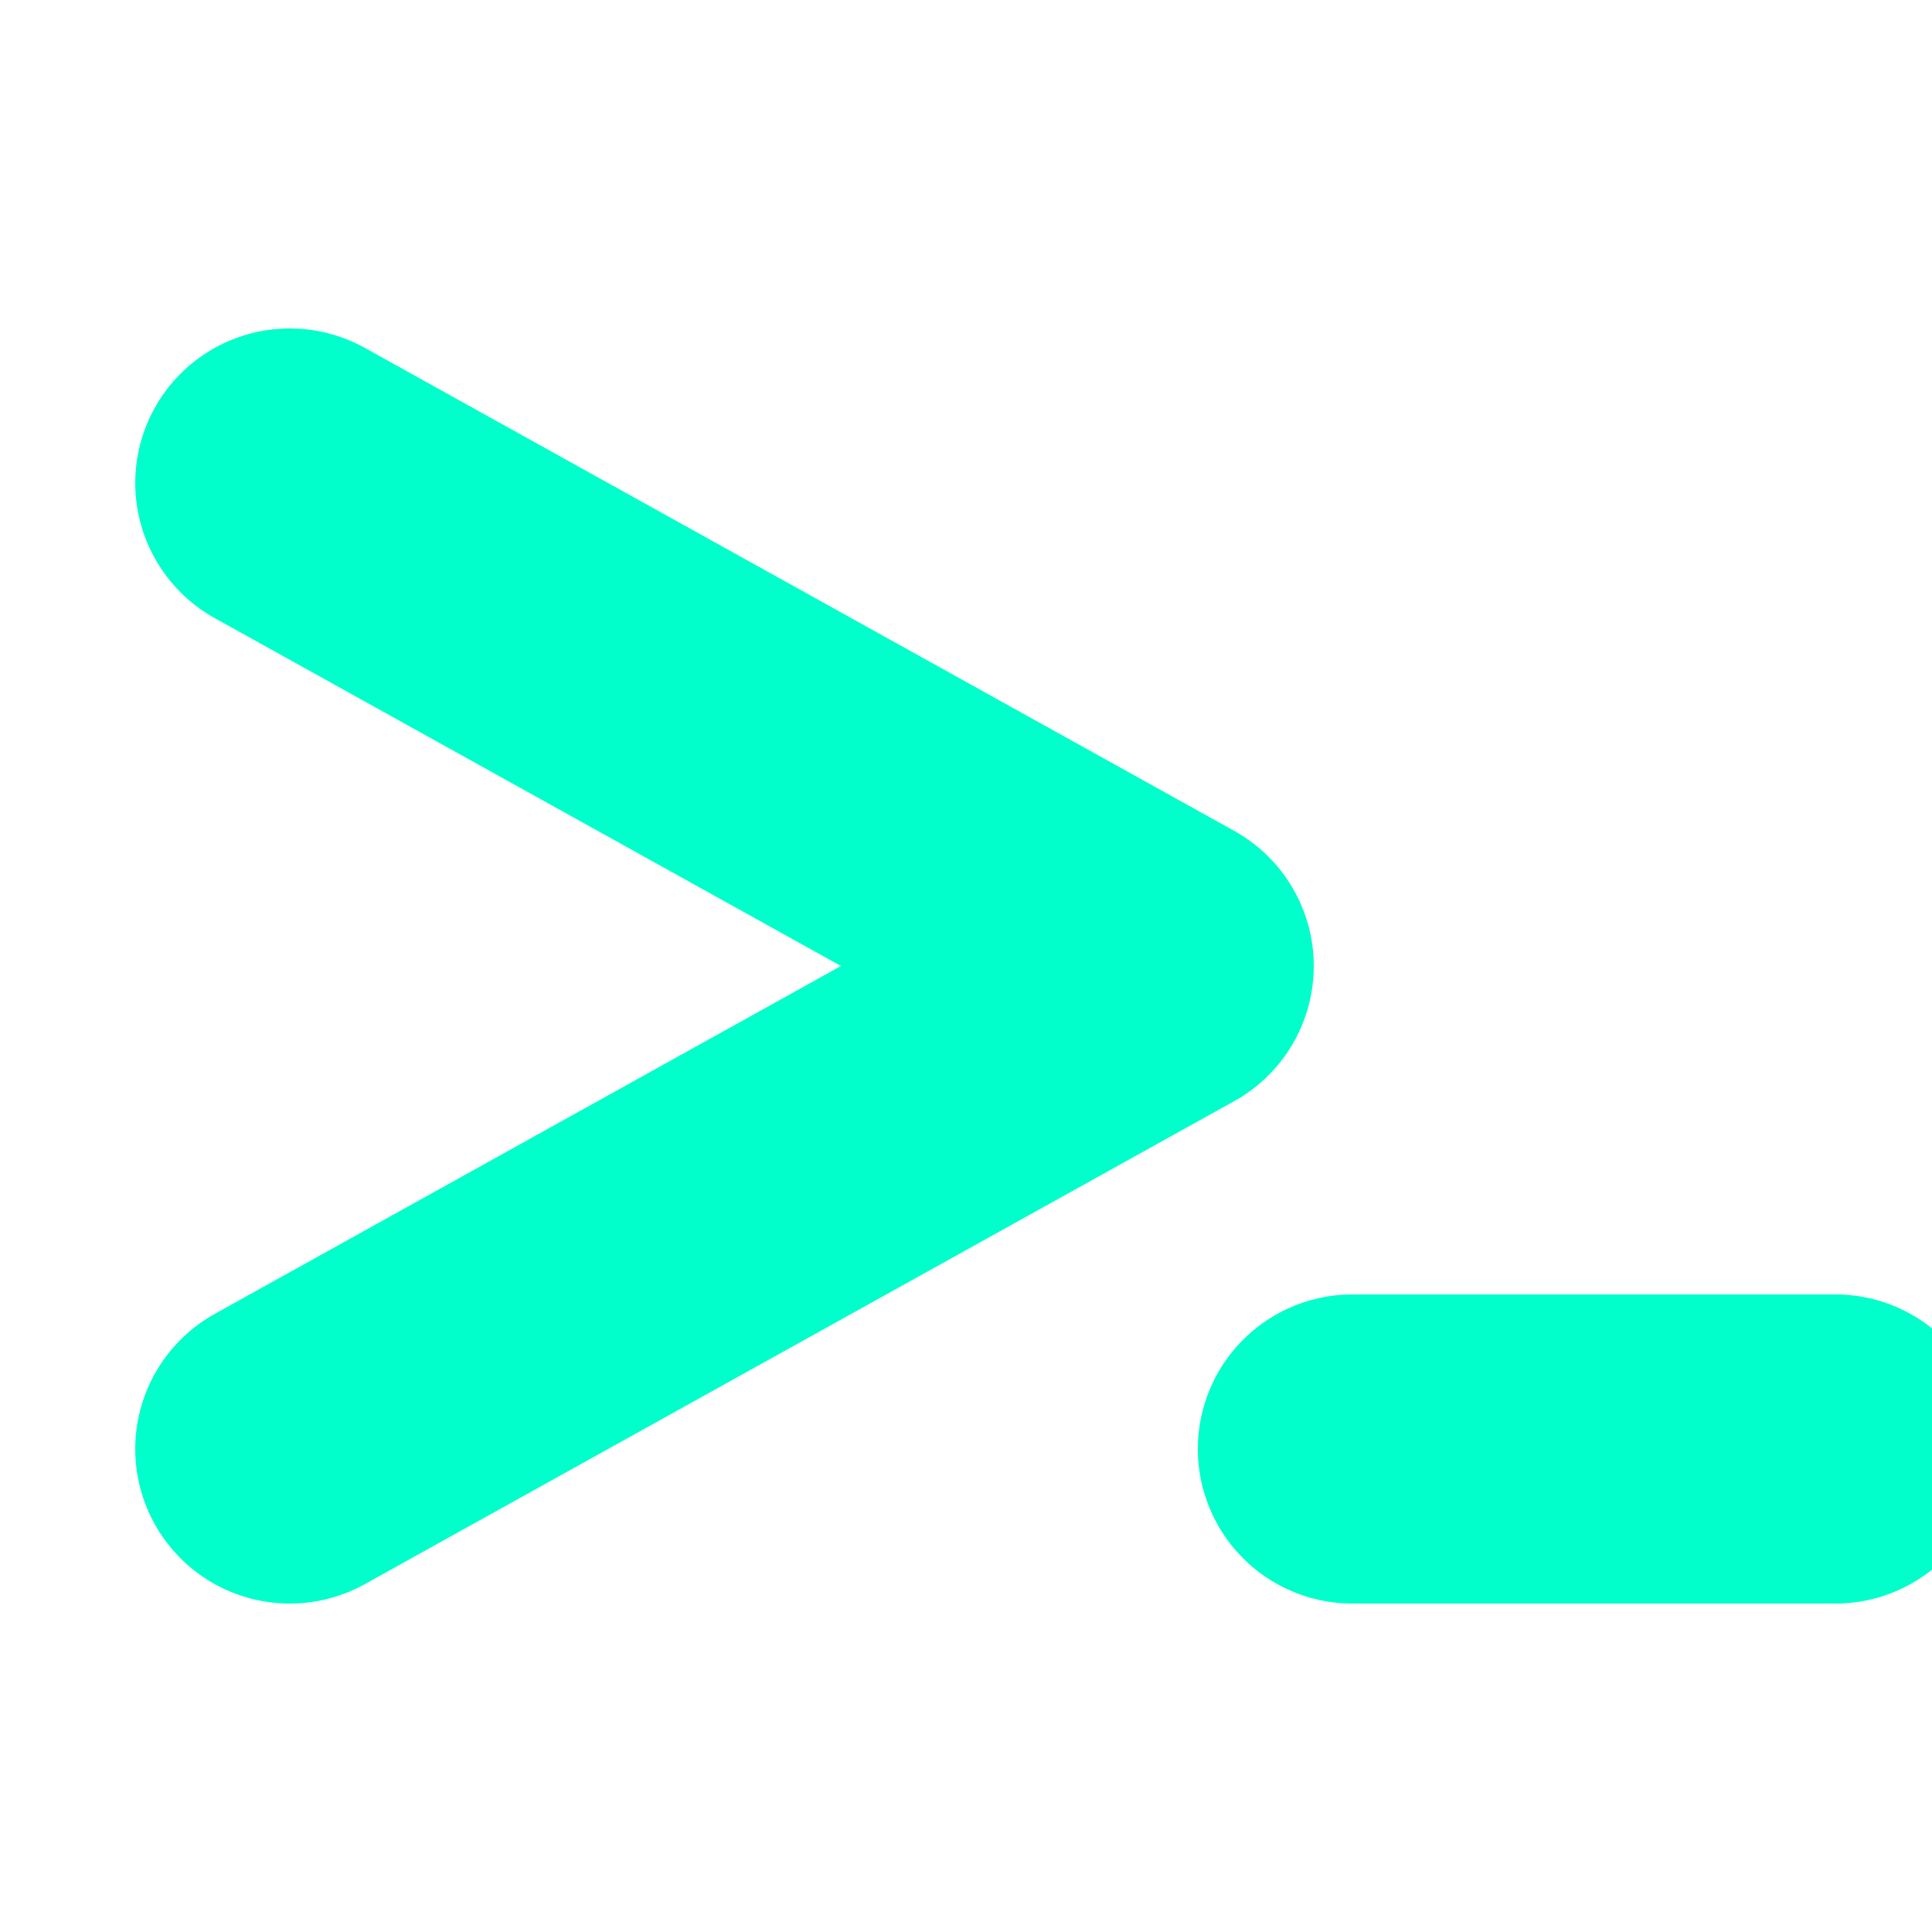
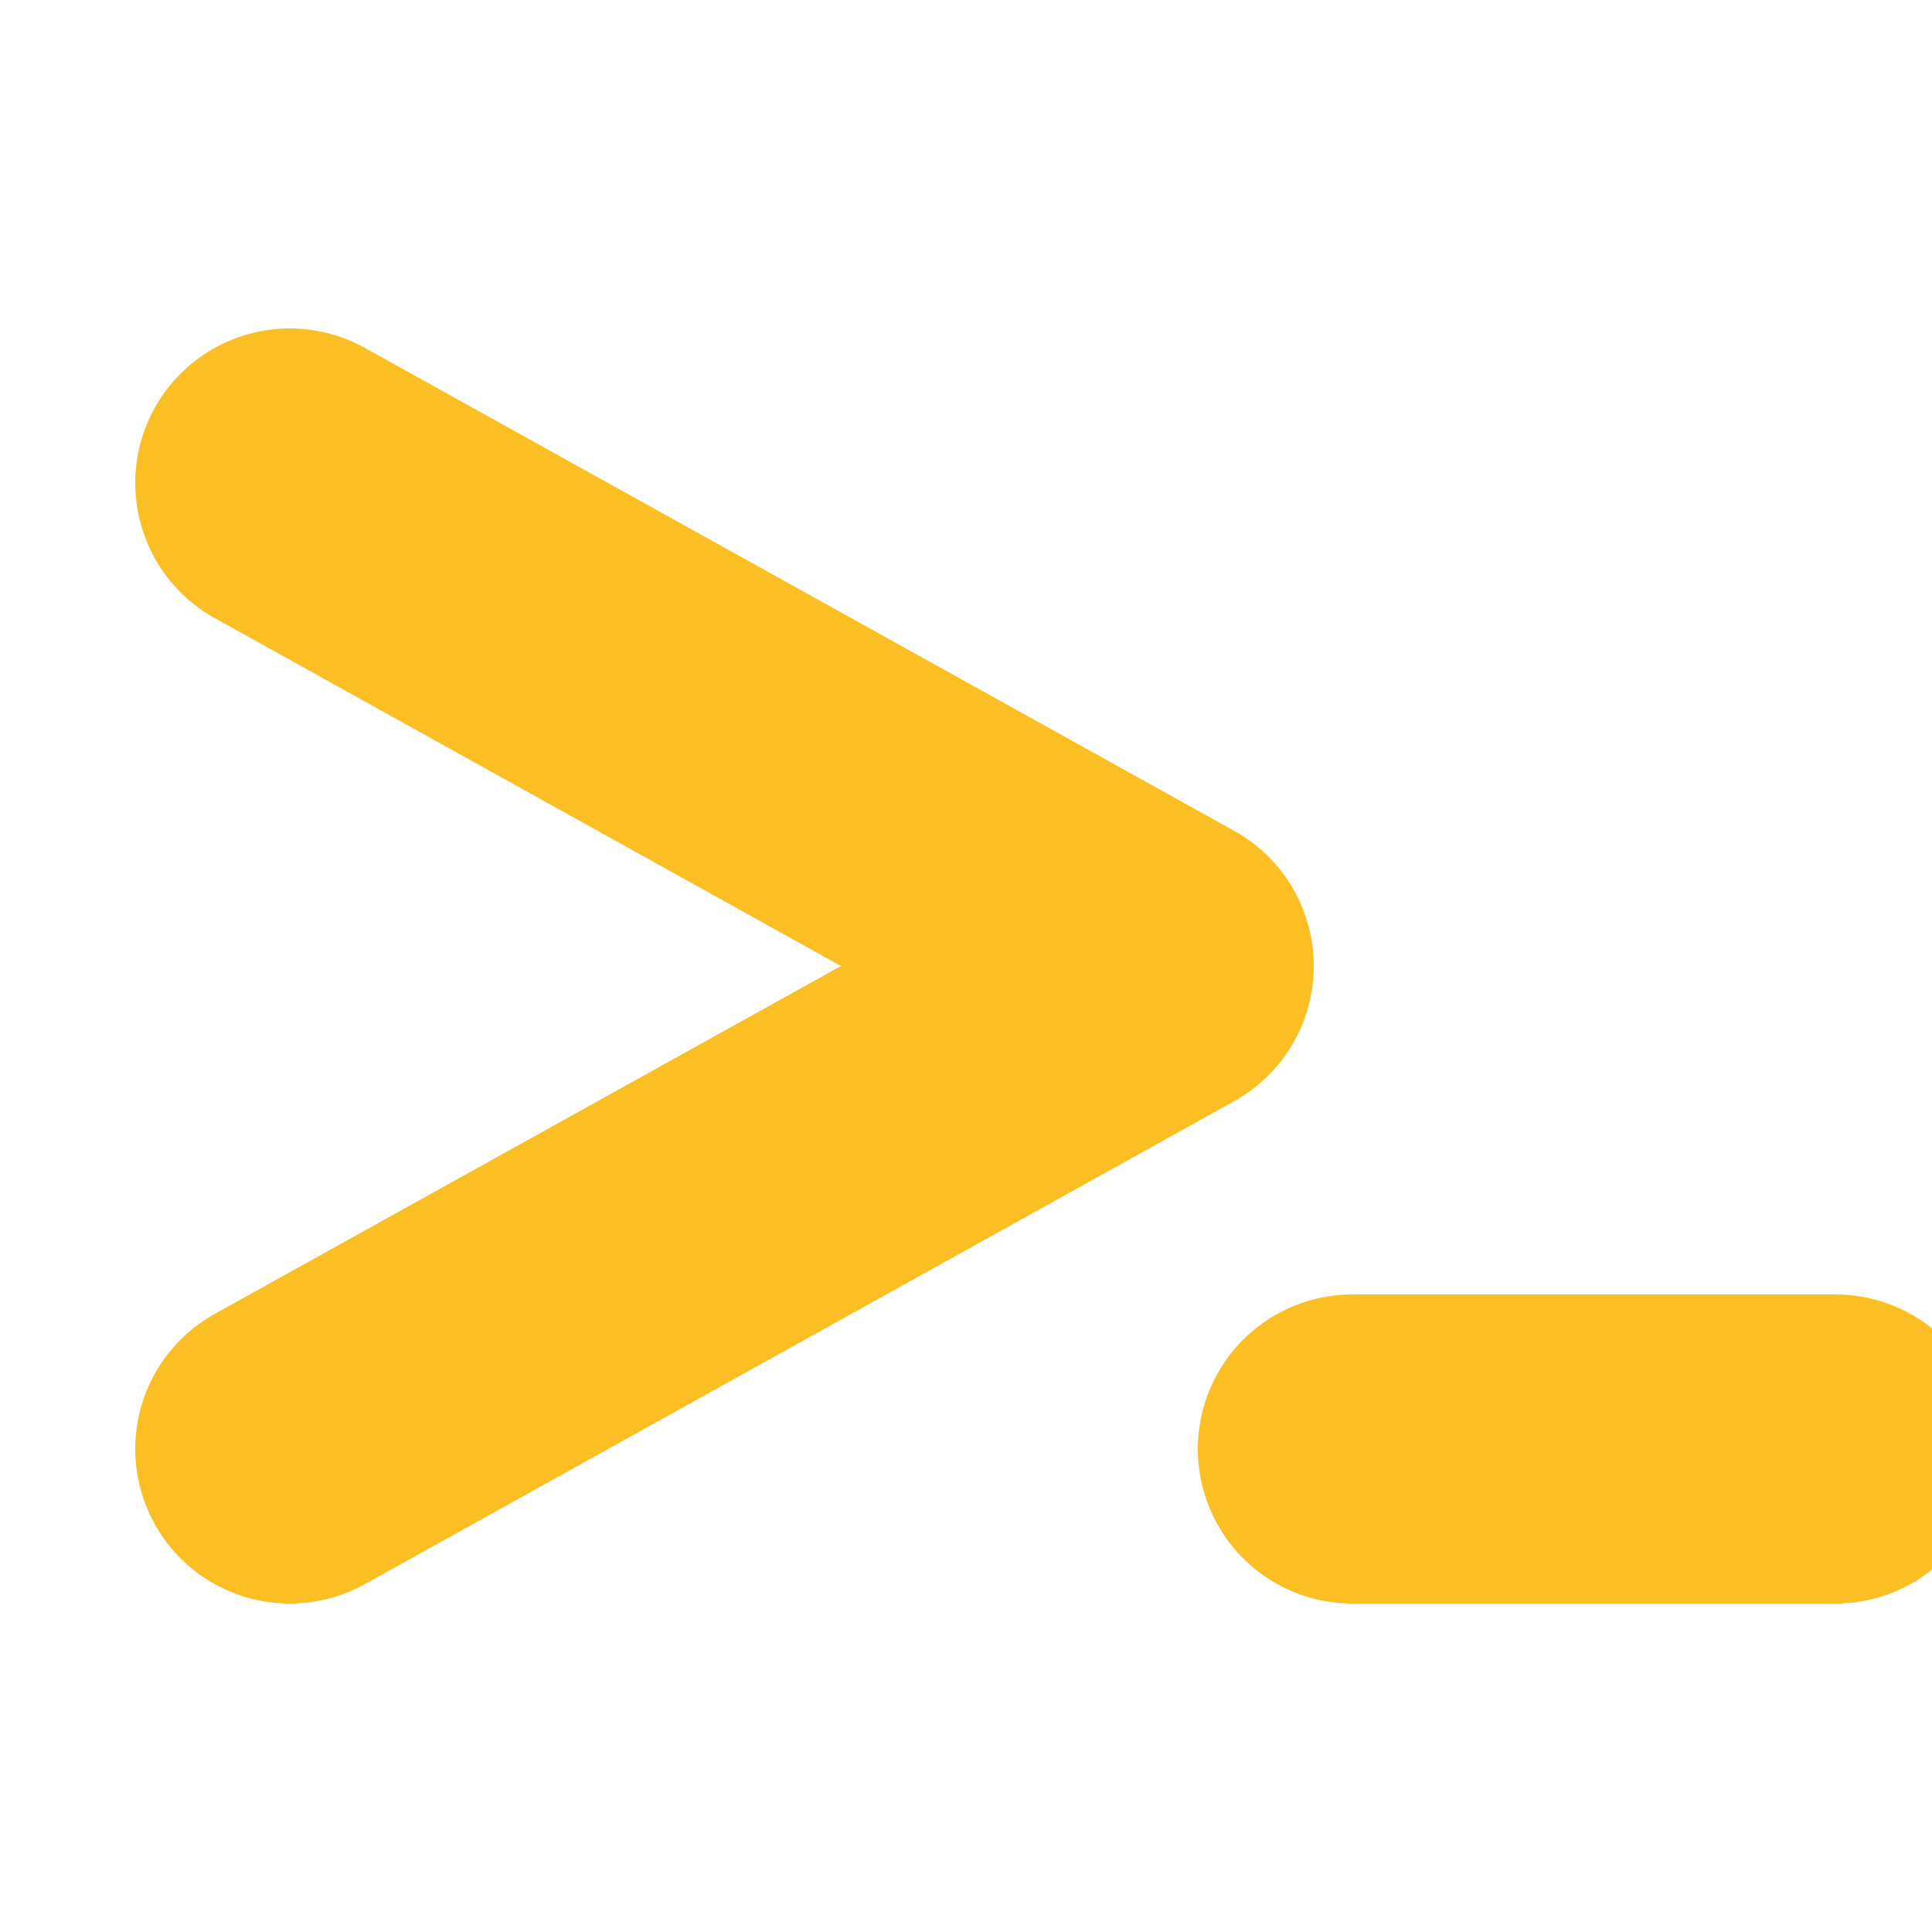
<svg xmlns="http://www.w3.org/2000/svg" viewBox="0 0 100 100">
-   <path d="M15 25 L60 50 L15 75" fill="none" stroke="#00ffca" stroke-width="16" stroke-linecap="round" stroke-linejoin="round" />
-   <line x1="70" y1="75" x2="95" y2="75" stroke="#00ffca" stroke-width="16" stroke-linecap="round" />
+   <path d="M15 25 L60 50 L15 75" fill="none" stroke="#fbbf24" stroke-width="16" stroke-linecap="round" stroke-linejoin="round" />
+   <line x1="70" y1="75" x2="95" y2="75" stroke="#fbbf24" stroke-width="16" stroke-linecap="round" />
</svg>
